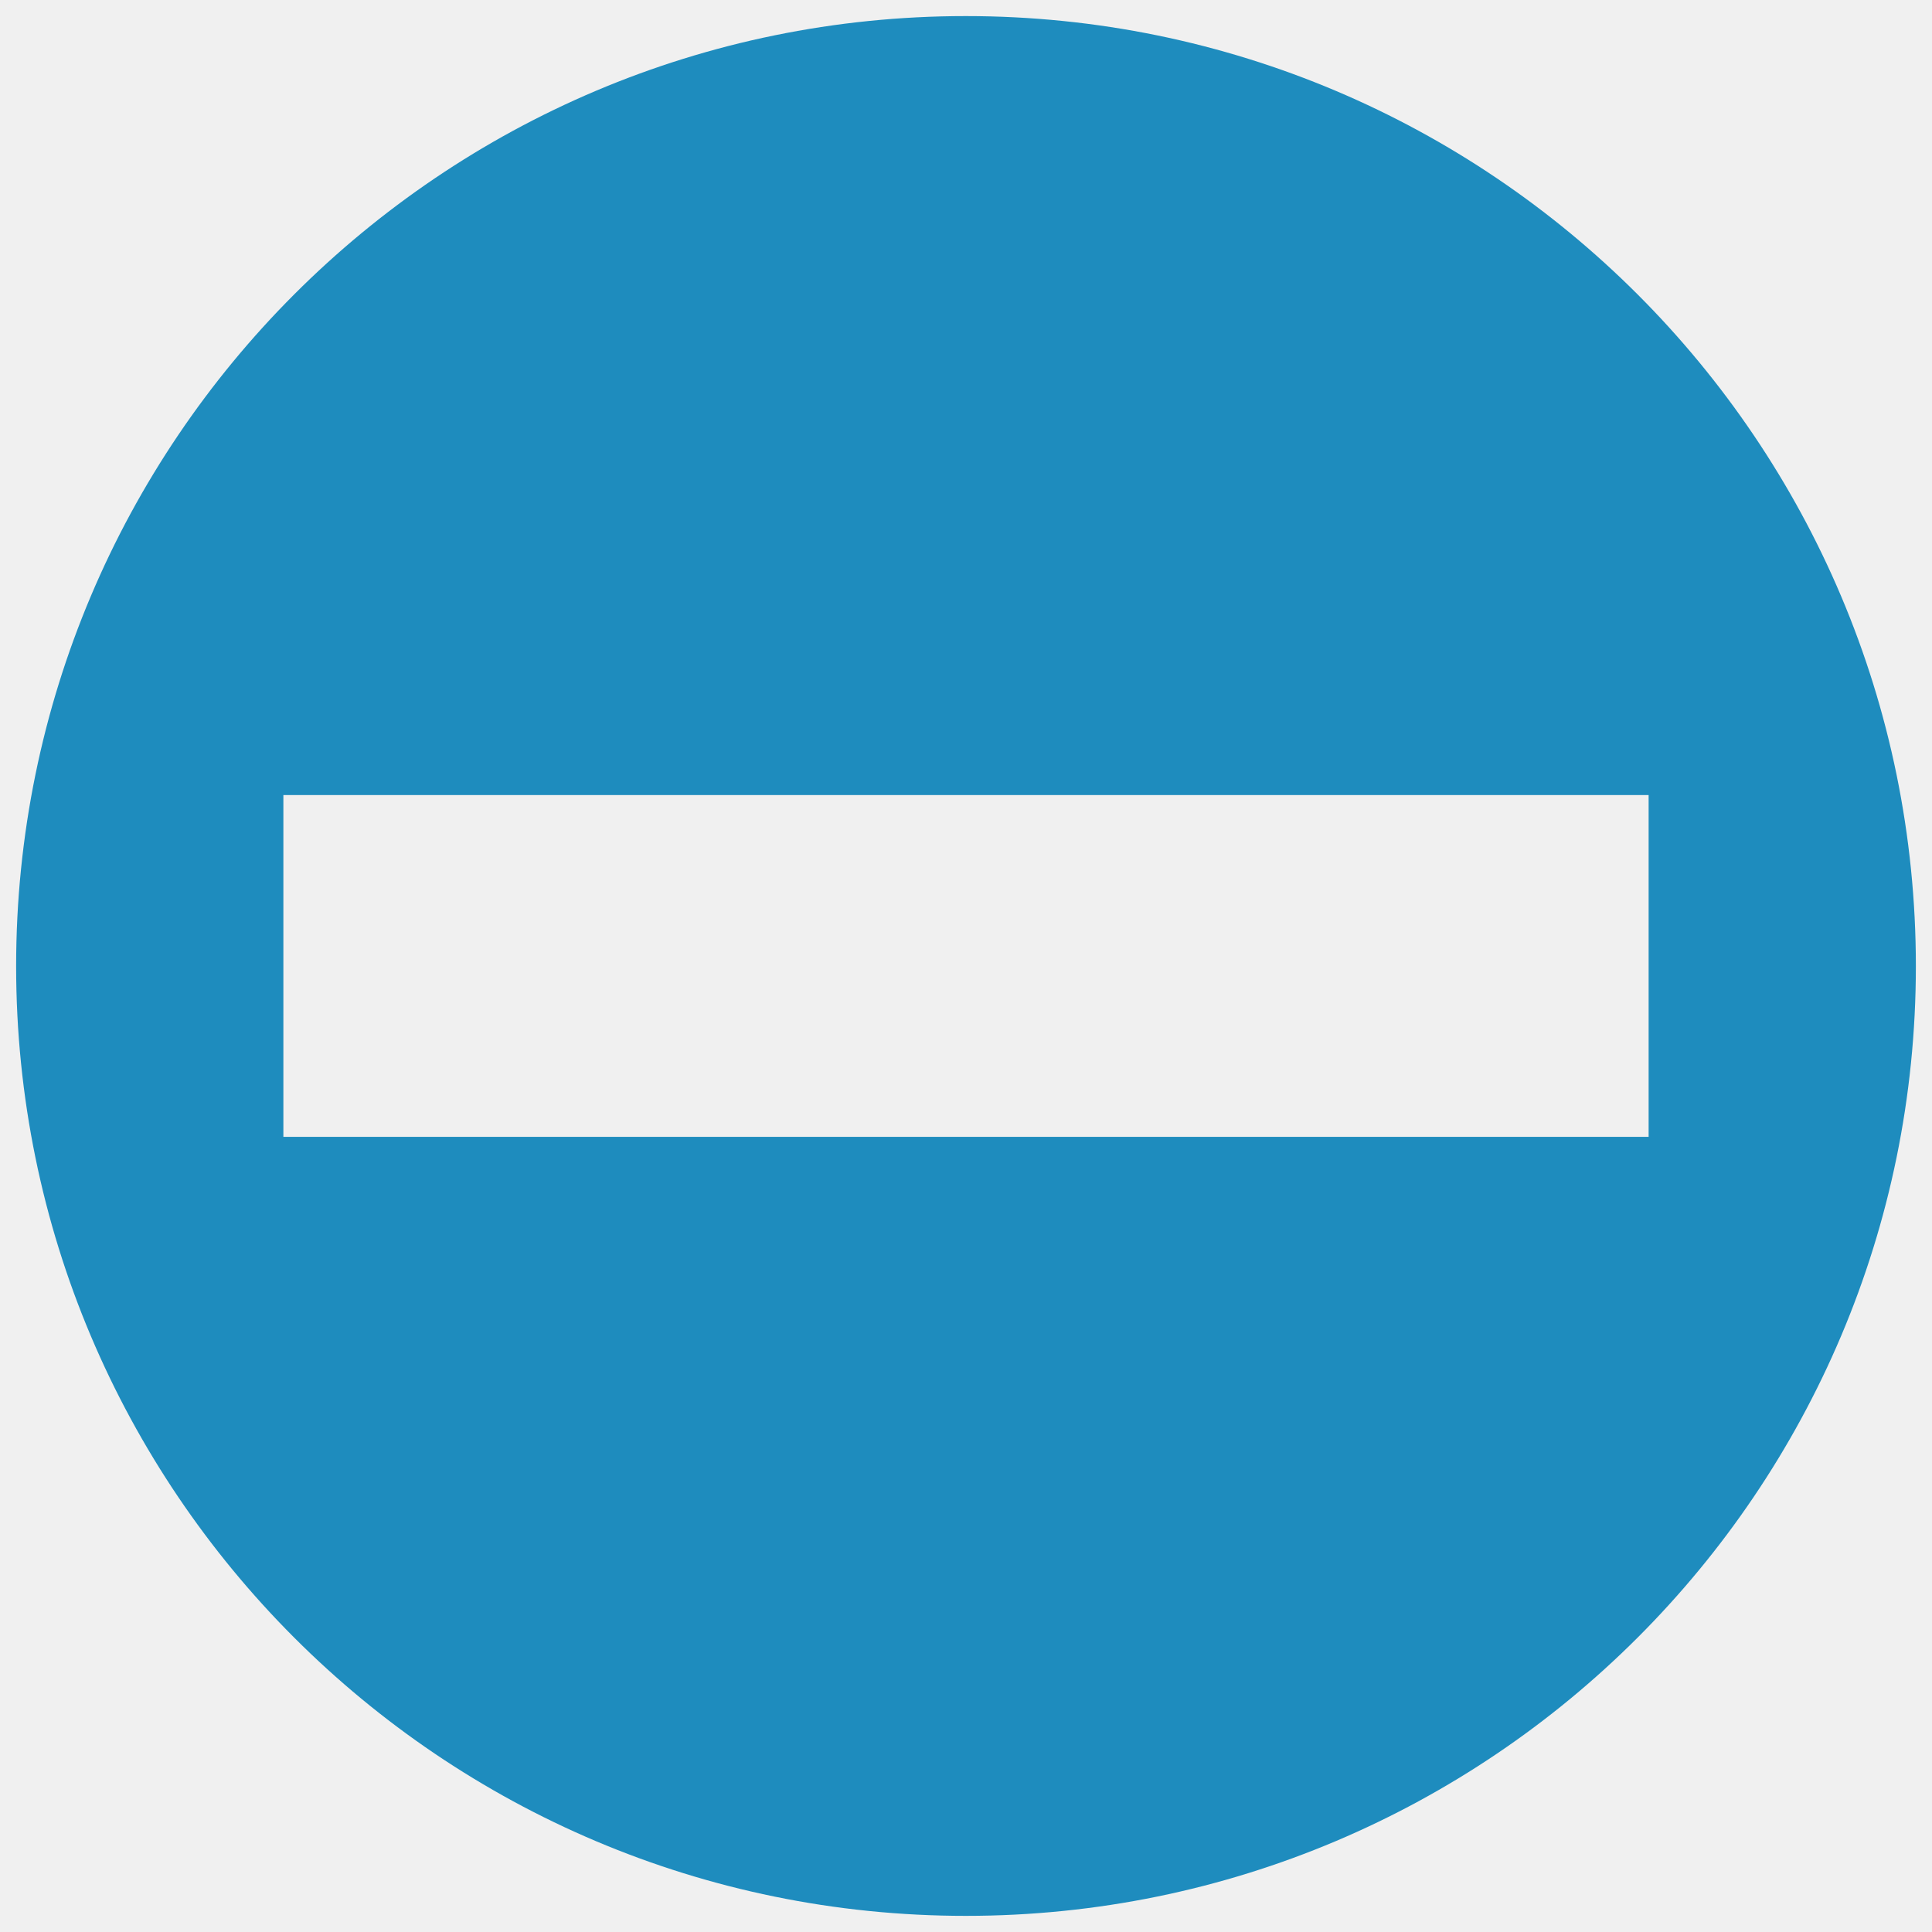
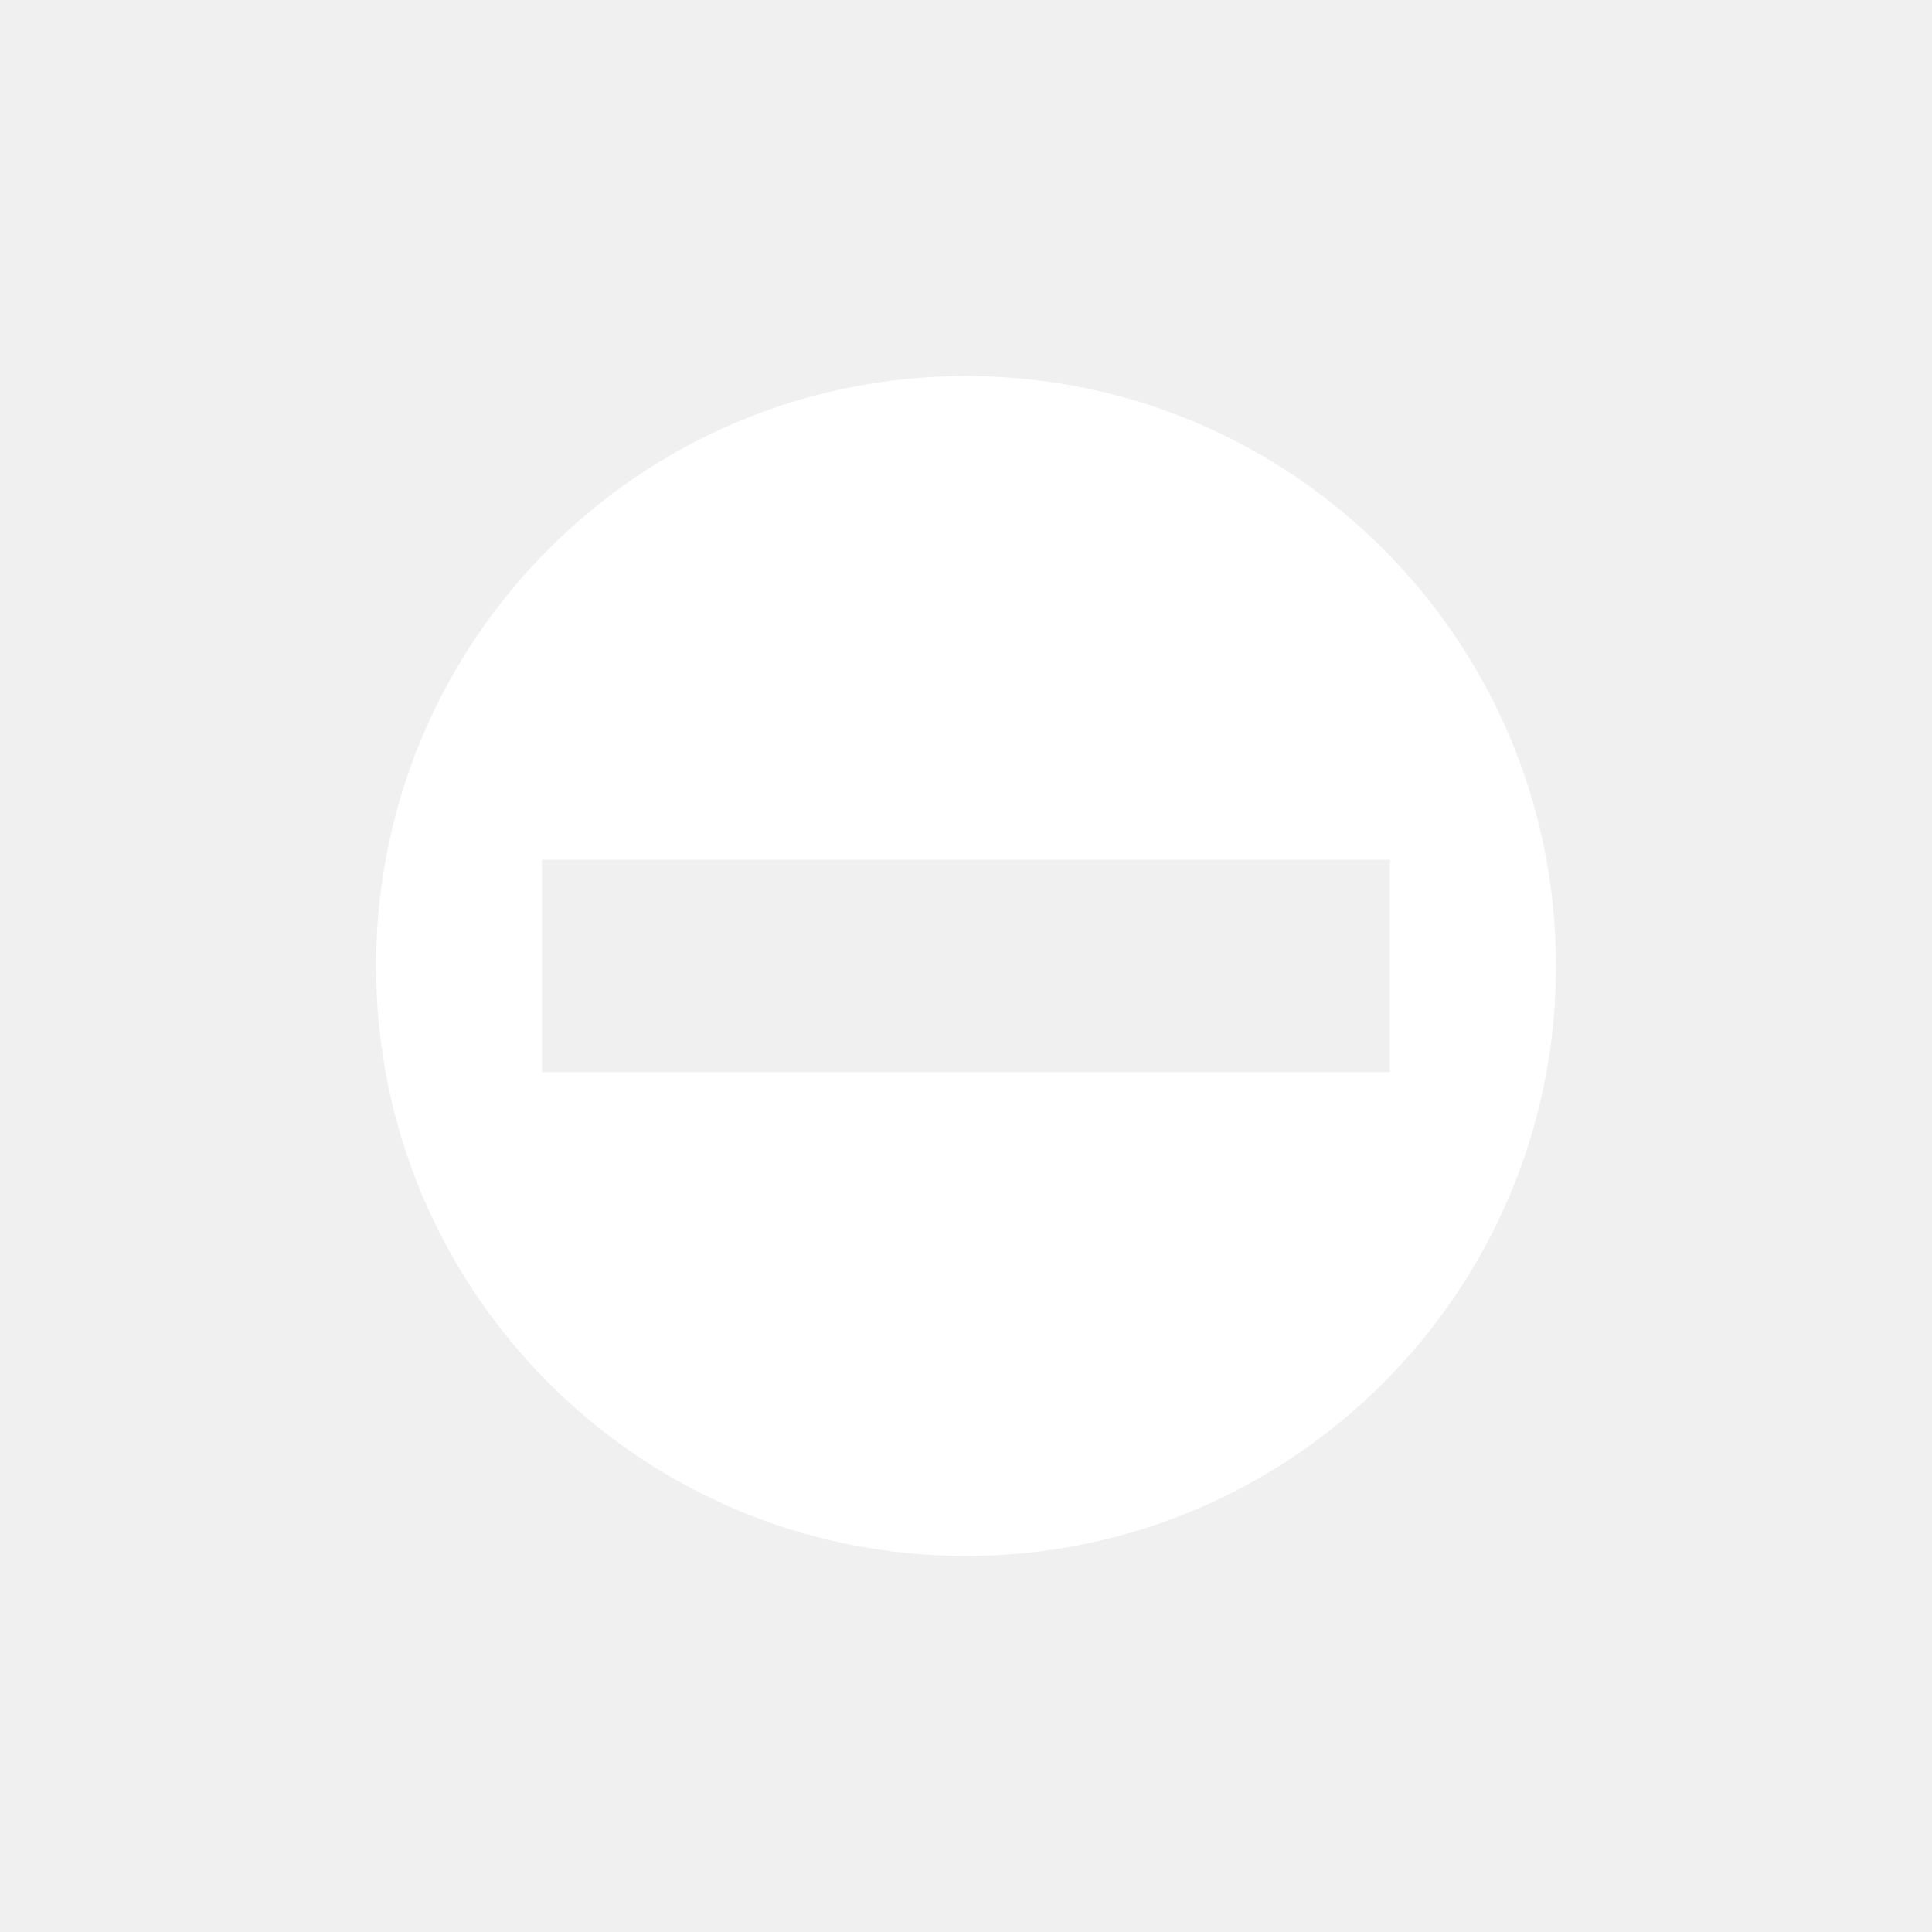
<svg xmlns="http://www.w3.org/2000/svg" version="1.1" id="Layer_1" x="0px" y="0px" width="40px" height="40px" viewBox="0 0 40 40" enable-background="new 0 0 40 40" xml:space="preserve">
  <g id="Layer_1_1_" display="none">
-     <path display="inline" d="M19.477,0c0.864,0,1.739,0.058,2.619,0.176c10.676,1.438,18.166,11.249,16.729,21.92   c-1.32,9.789-9.691,16.902-19.301,16.902c-0.862,0-1.739-0.061-2.621-0.176C6.229,37.389-1.261,27.578,0.177,16.902   C1.491,7.109,9.861,0,19.477,0 M19.477,2.48c-8.474,0-15.713,6.343-16.843,14.751C2.029,21.738,3.212,26.21,5.97,29.824   c2.757,3.609,6.758,5.936,11.263,6.539c0.763,0.104,1.532,0.154,2.291,0.154c8.469,0,15.708-6.347,16.842-14.754   c0.604-4.507-0.578-8.978-3.337-12.591c-2.76-3.614-6.762-5.938-11.27-6.545C21.006,2.532,20.235,2.48,19.477,2.48" />
+     <path display="inline" d="M19.477,0c0.864,0,1.739,0.058,2.619,0.176c10.676,1.438,18.166,11.249,16.729,21.92   c-1.32,9.789-9.691,16.902-19.301,16.902c-0.862,0-1.739-0.061-2.621-0.176C6.229,37.389-1.261,27.578,0.177,16.902   C1.491,7.109,9.861,0,19.477,0 M19.477,2.48c-8.474,0-15.713,6.343-16.843,14.751C2.029,21.738,3.212,26.21,5.97,29.824   c2.757,3.609,6.758,5.936,11.263,6.539c0.763,0.104,1.532,0.154,2.291,0.154c8.469,0,15.708-6.352,16.842-14.758   c0.604-4.508-0.578-8.979-3.337-12.592c-2.76-3.614-6.762-5.938-11.271-6.545C21.006,2.532,20.235,2.48,19.477,2.48" />
  </g>
-   <g id="Layer_2">
-     <path fill="#1E8CBE" d="M19.996,0.333c-10.863,0-19.662,8.808-19.662,19.67c0,10.856,8.799,19.663,19.662,19.663   s19.67-8.807,19.67-19.663C39.666,9.142,30.859,0.333,19.996,0.333z M16.46,23.537H5.867v-7.076H16.46h7.071h10.602v7.076H23.531   H16.46z" />
+   <g id="Layer_2_1_">
+     <path fill="#FFFFFF" d="M19.998,7.785c-6.748,0-12.212,5.471-12.212,12.217c0,6.743,5.465,12.213,12.212,12.213   s12.217-5.47,12.217-12.213C32.215,13.256,26.745,7.785,19.998,7.785z M17.801,22.197h-6.58v-4.396h6.58h4.392h6.585v4.396h-6.585   H17.801z" />
  </g>
</svg>
